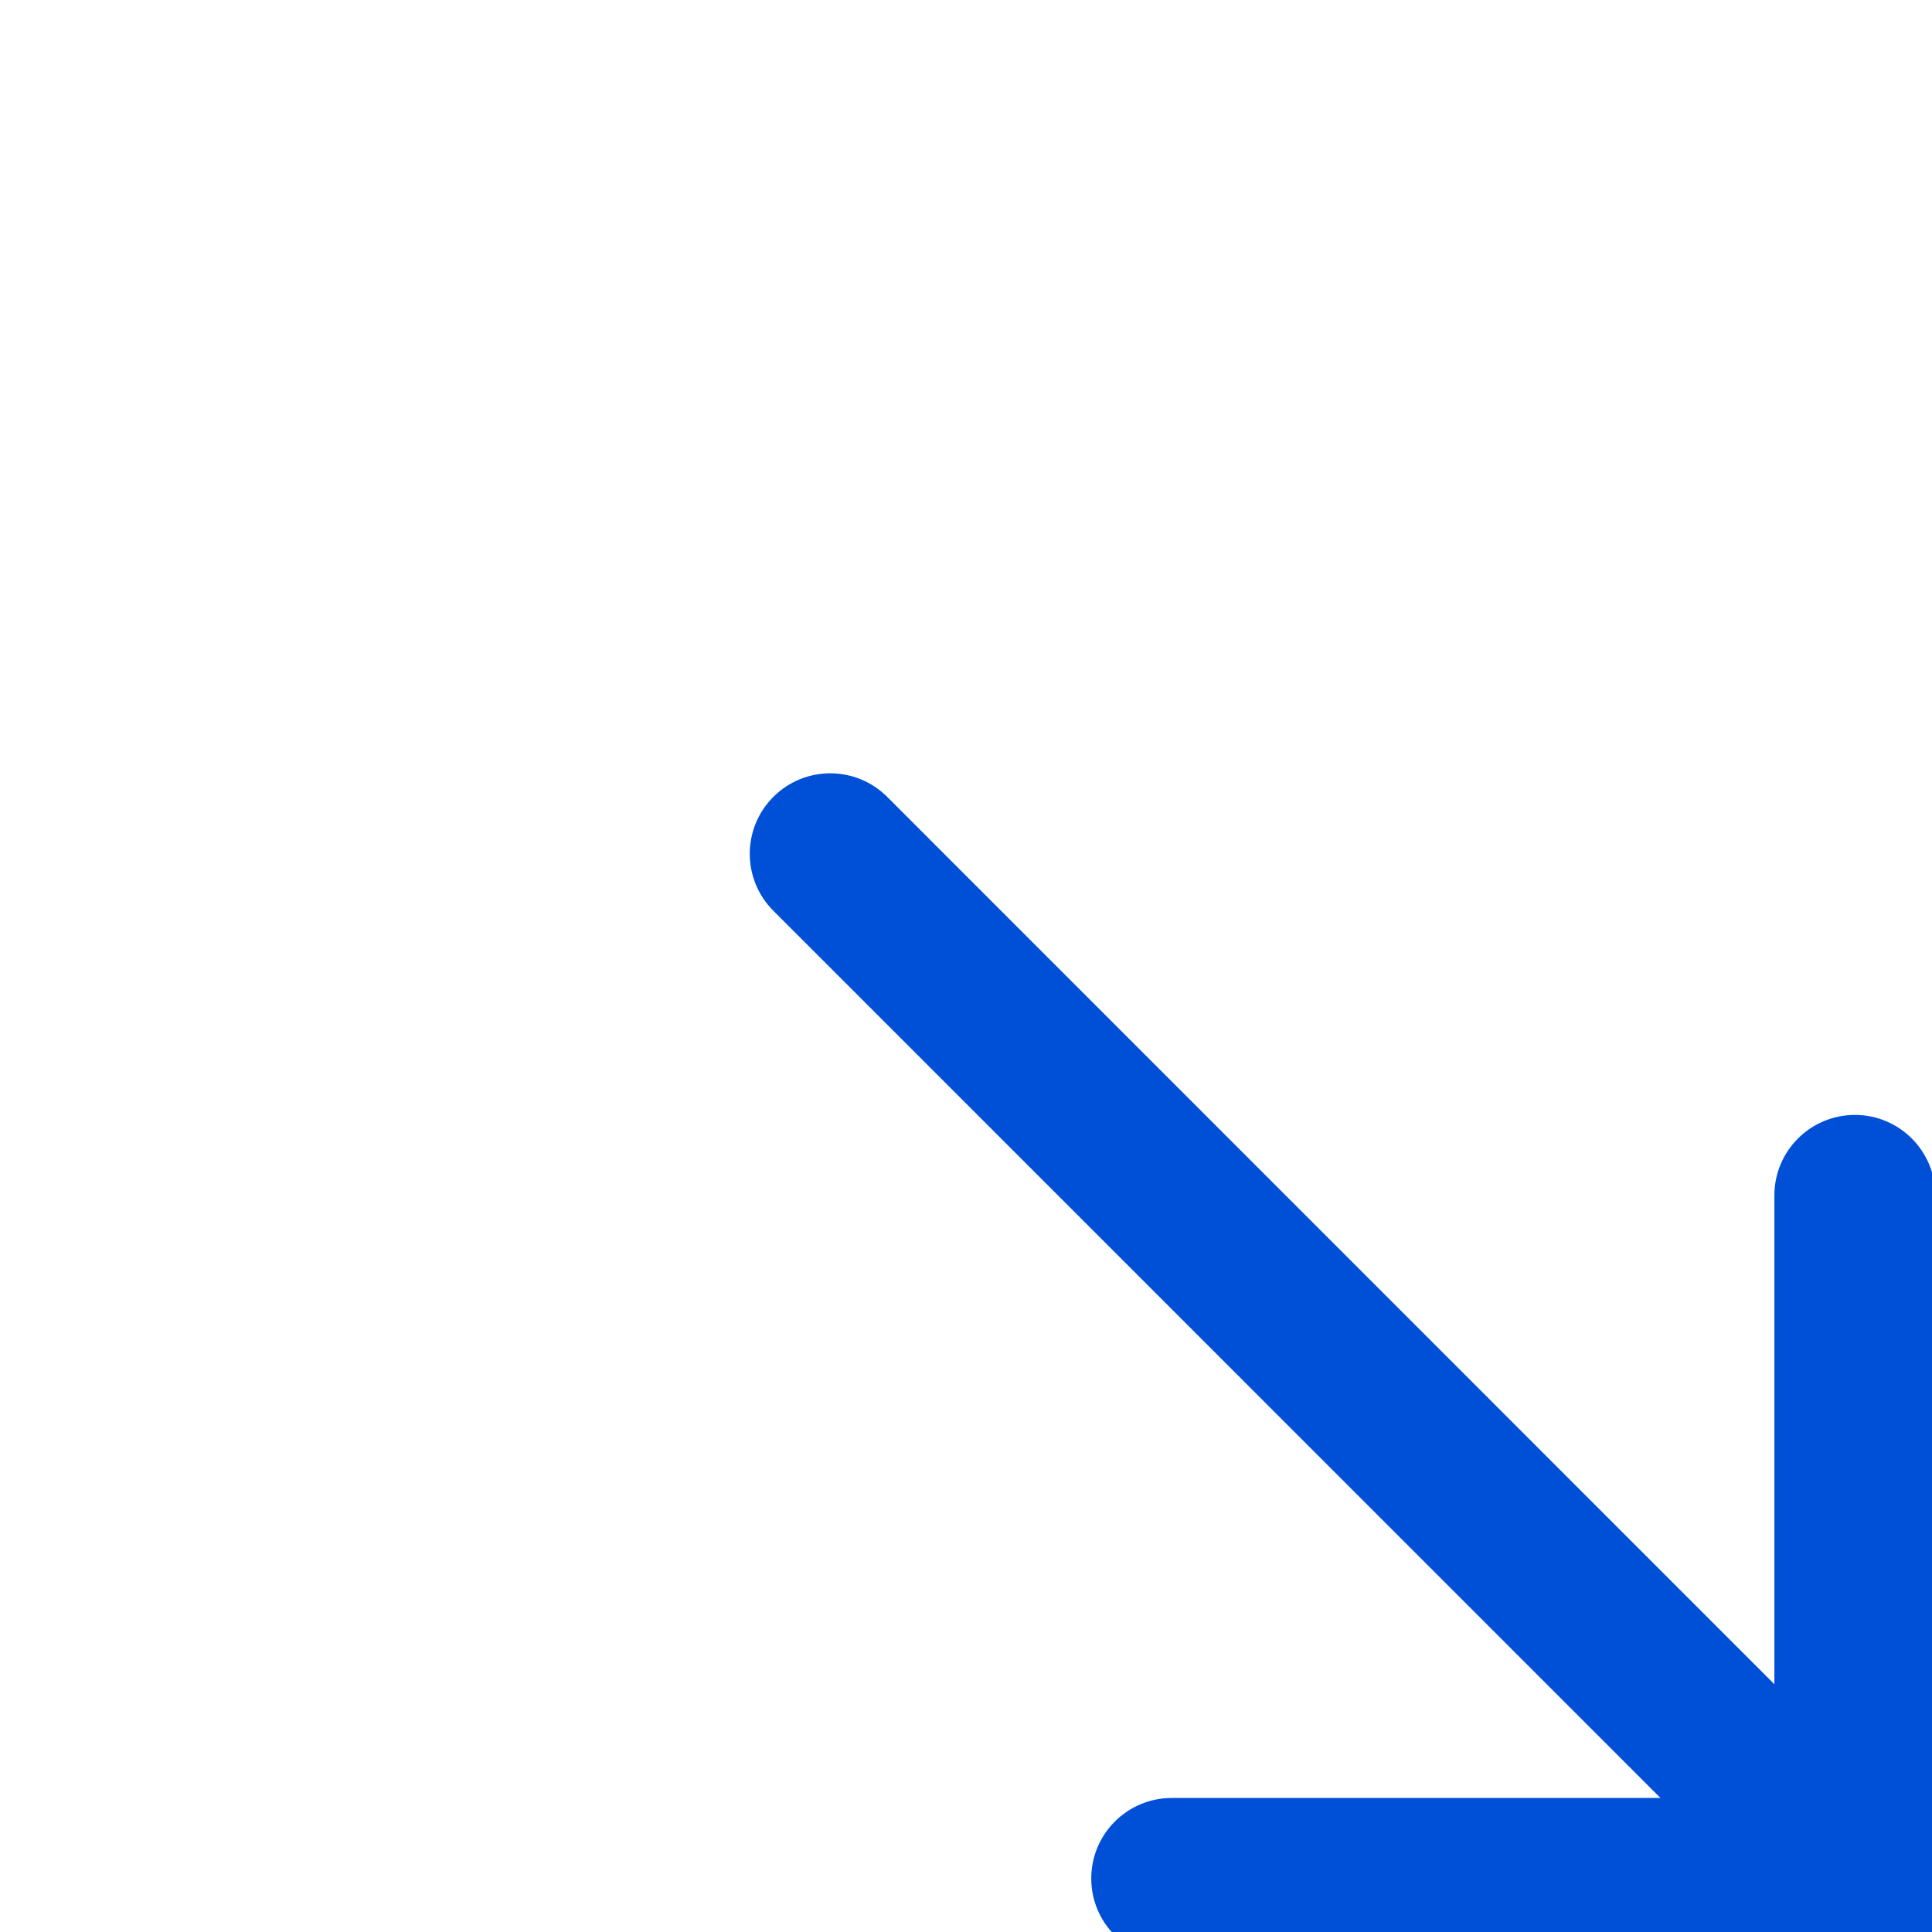
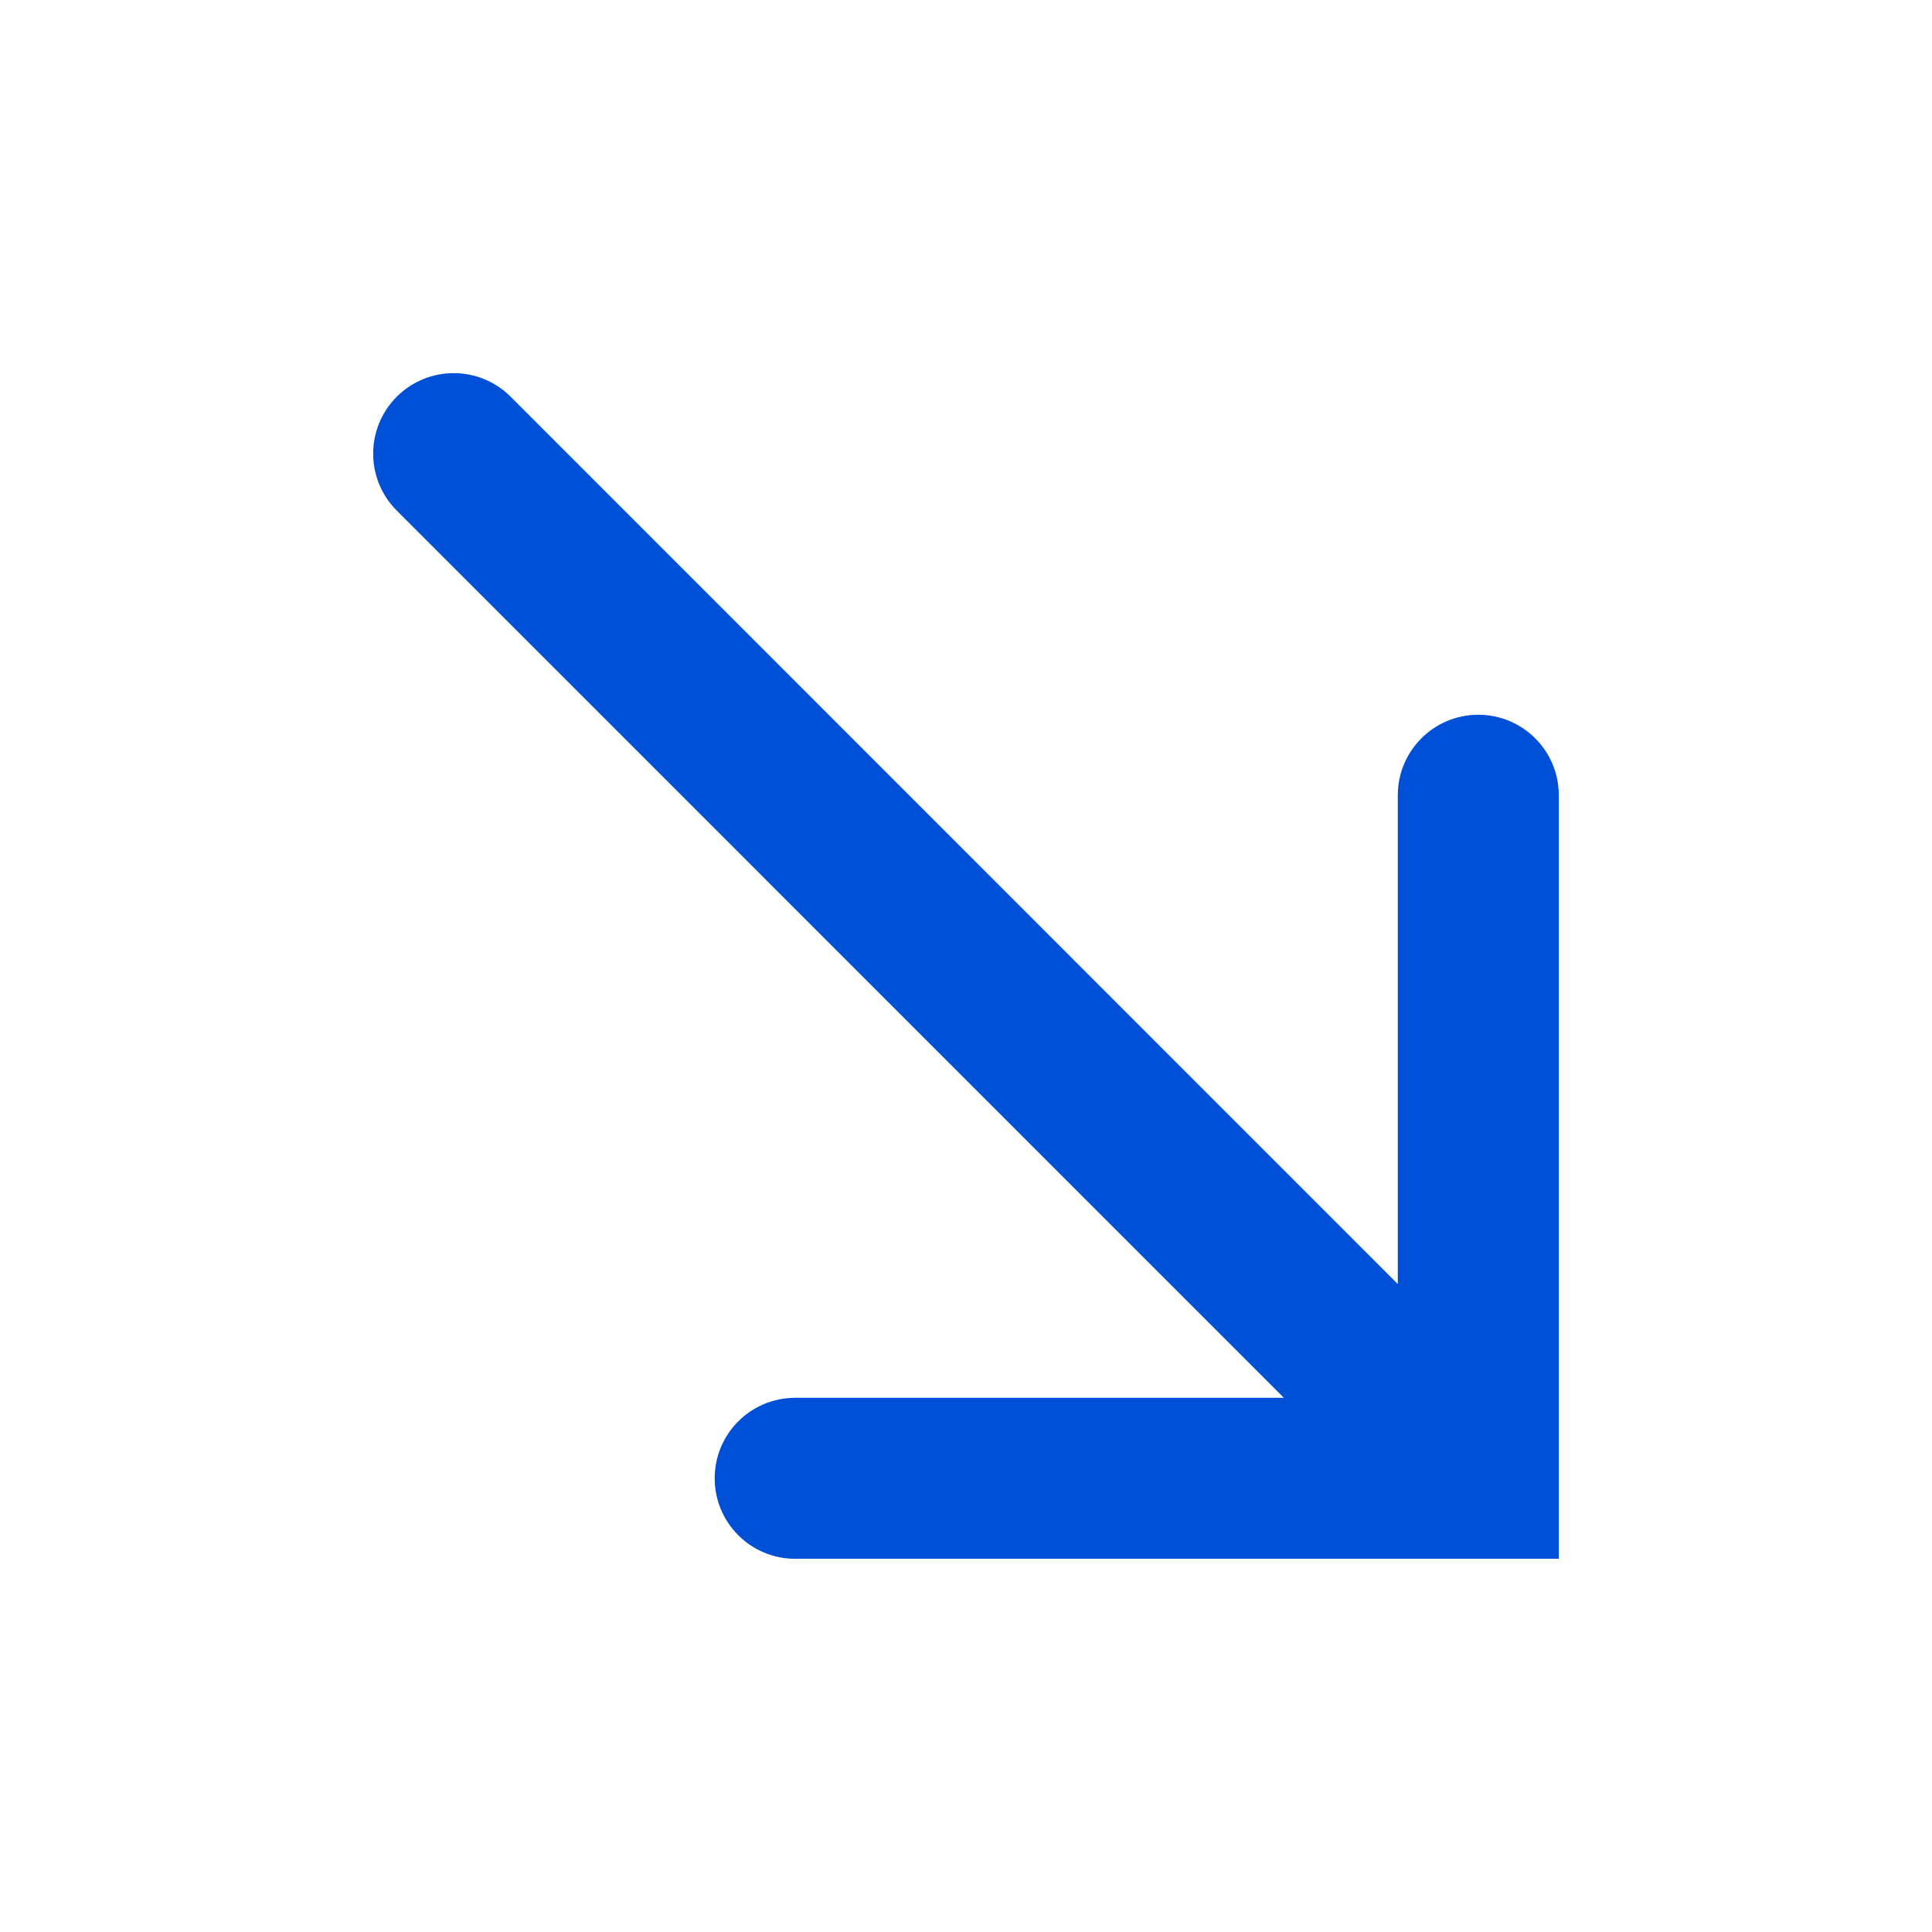
- <svg xmlns="http://www.w3.org/2000/svg" width="24" height="24" viewBox="0 0 24 24">
-   <path fill="#0050D7" fill-rule="evenodd" d="M22.042 20.92v-6.07a1 1 0 0 1 2 0v9.485h-9.486a1 1 0 0 1 0-2h6.071L9.607 11.314a1 1 0 0 1 1.414-1.415L22.04 20.92z" />
+ <svg xmlns="http://www.w3.org/2000/svg" width="24" height="24" style="">
+   <rect id="backgroundrect" width="100%" height="100%" x="0" y="0" fill="none" stroke="none" />
+   <g class="currentLayer" style="">
+     <path fill="#0050D7" fill-rule="evenodd" d="M17.364,15.949 v-6.07 a1,1 0 0 1 2,0 v9.485 h-9.486 a1,1 0 0 1 0,-2 h6.071 L4.929,6.343 a1,1 0 0 1 1.414,-1.415 L17.362,15.949 z" id="svg_1" class="" opacity="1" />
+   </g>
</svg>
